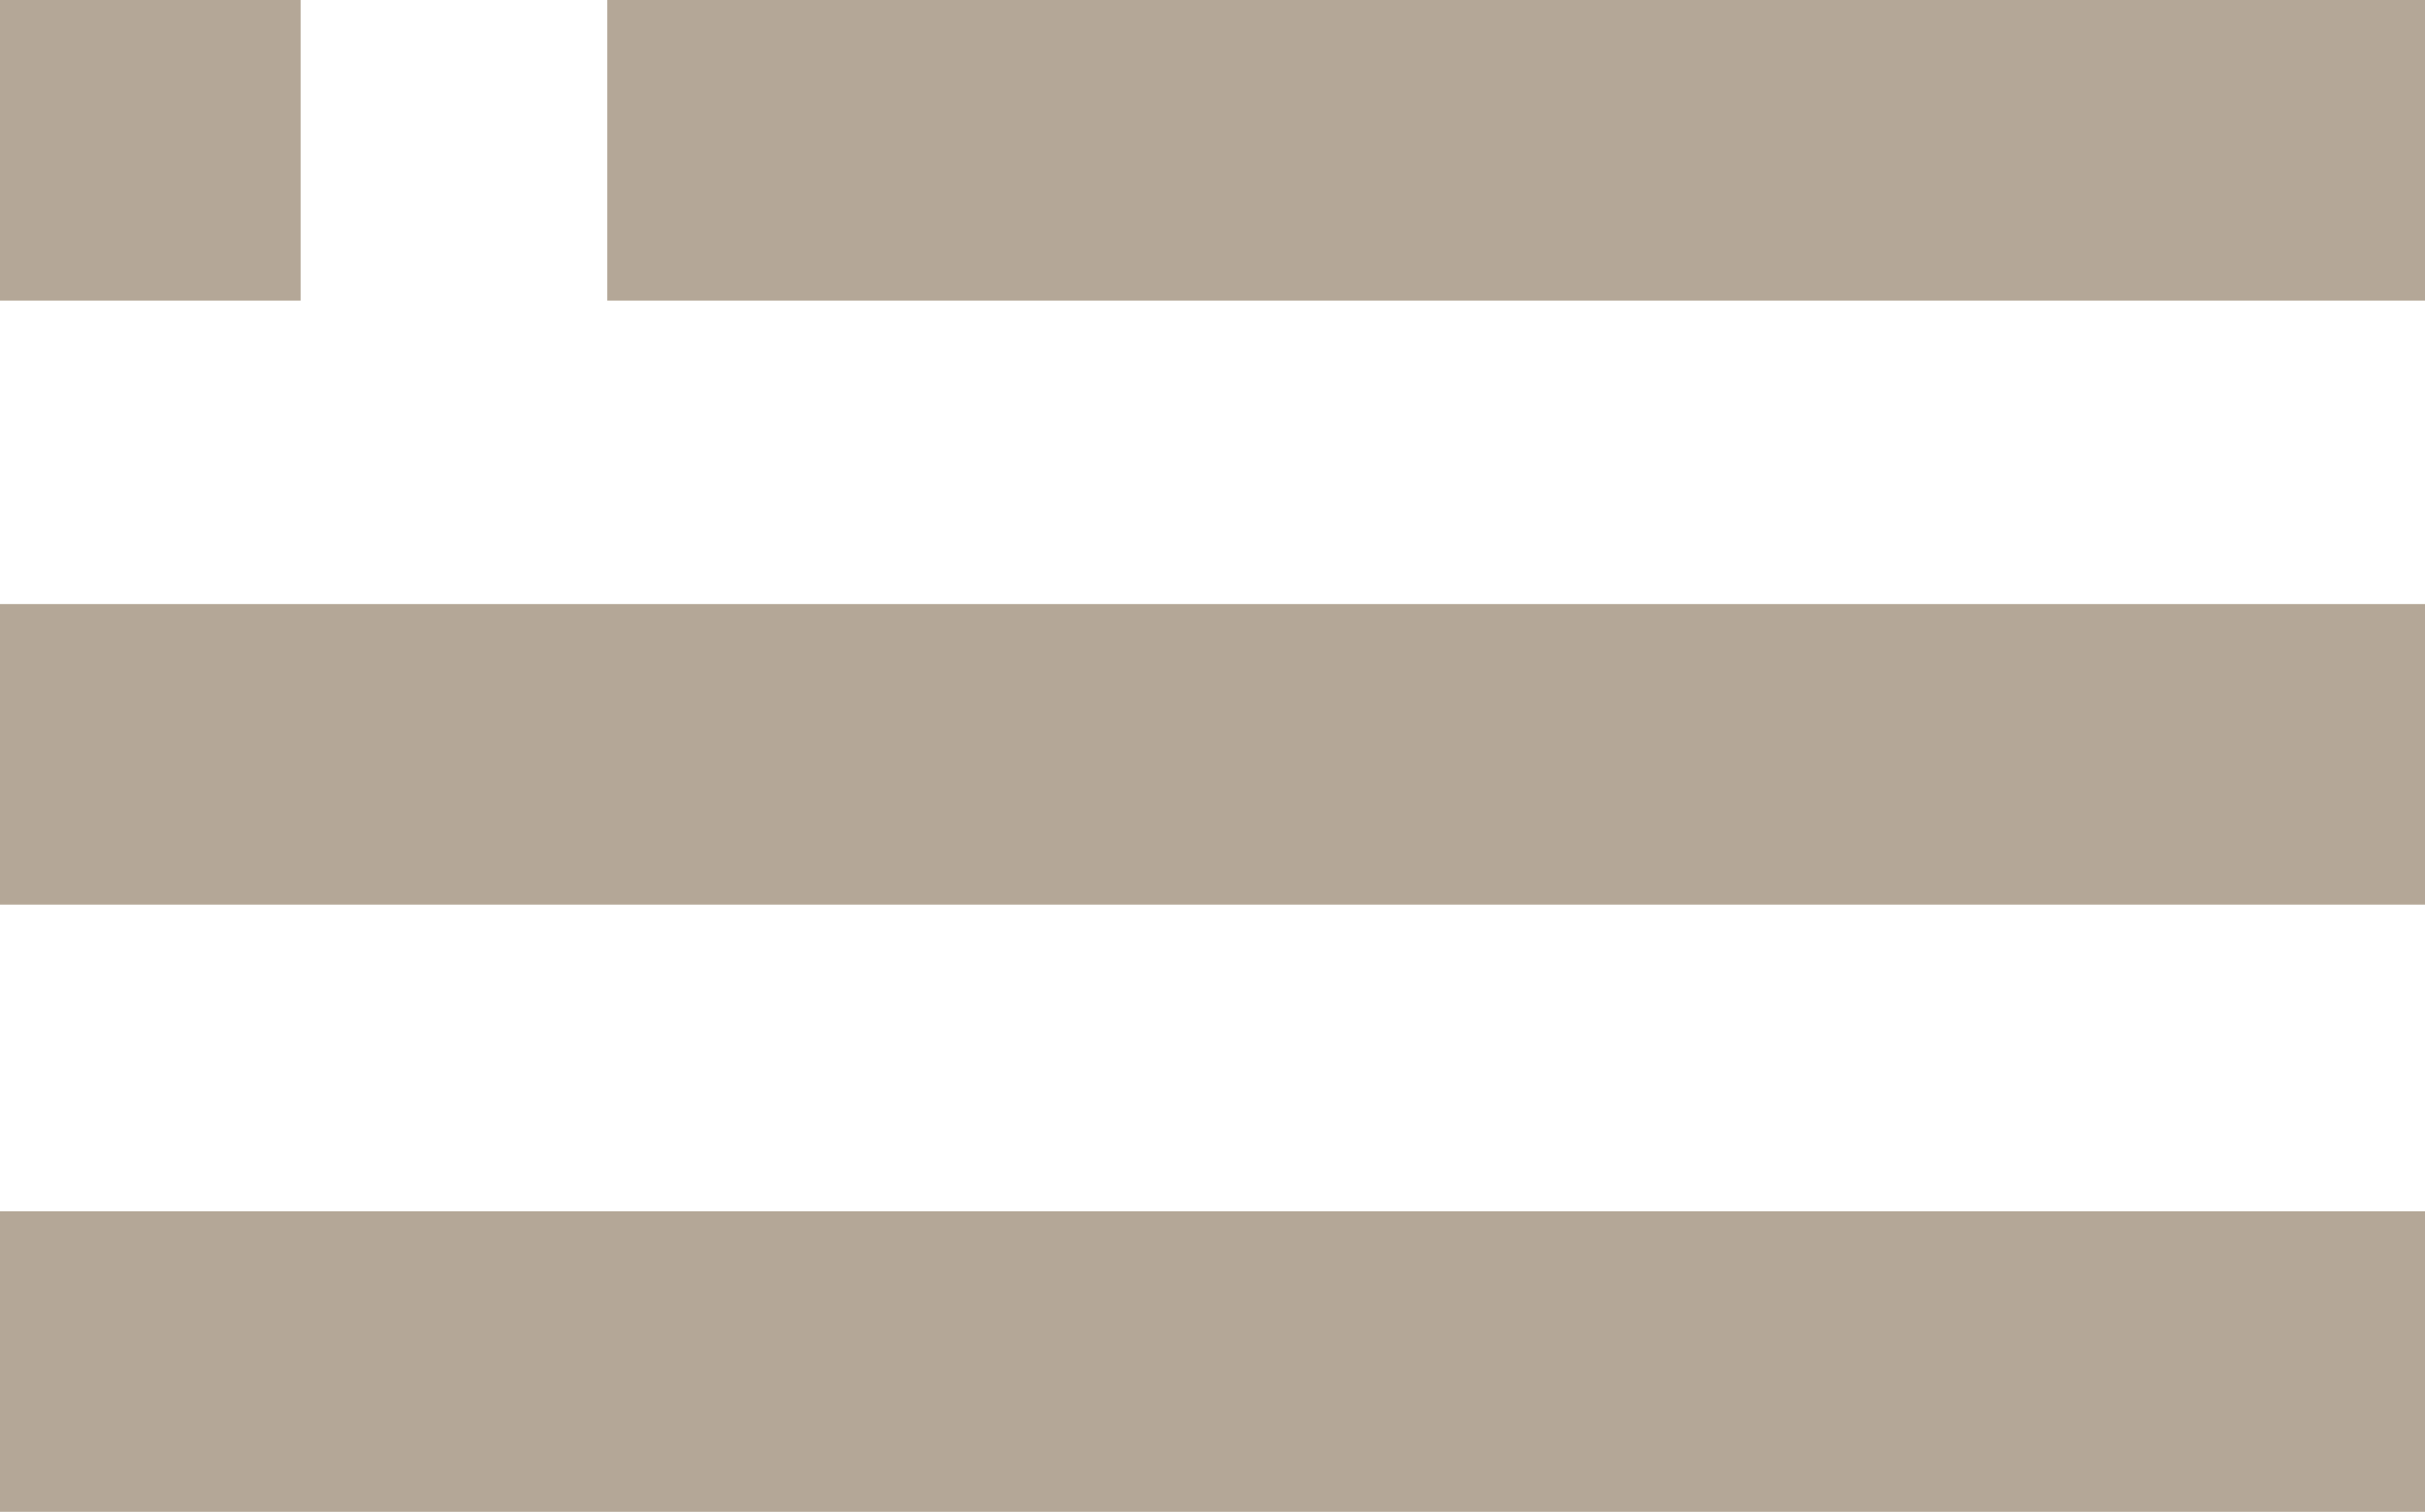
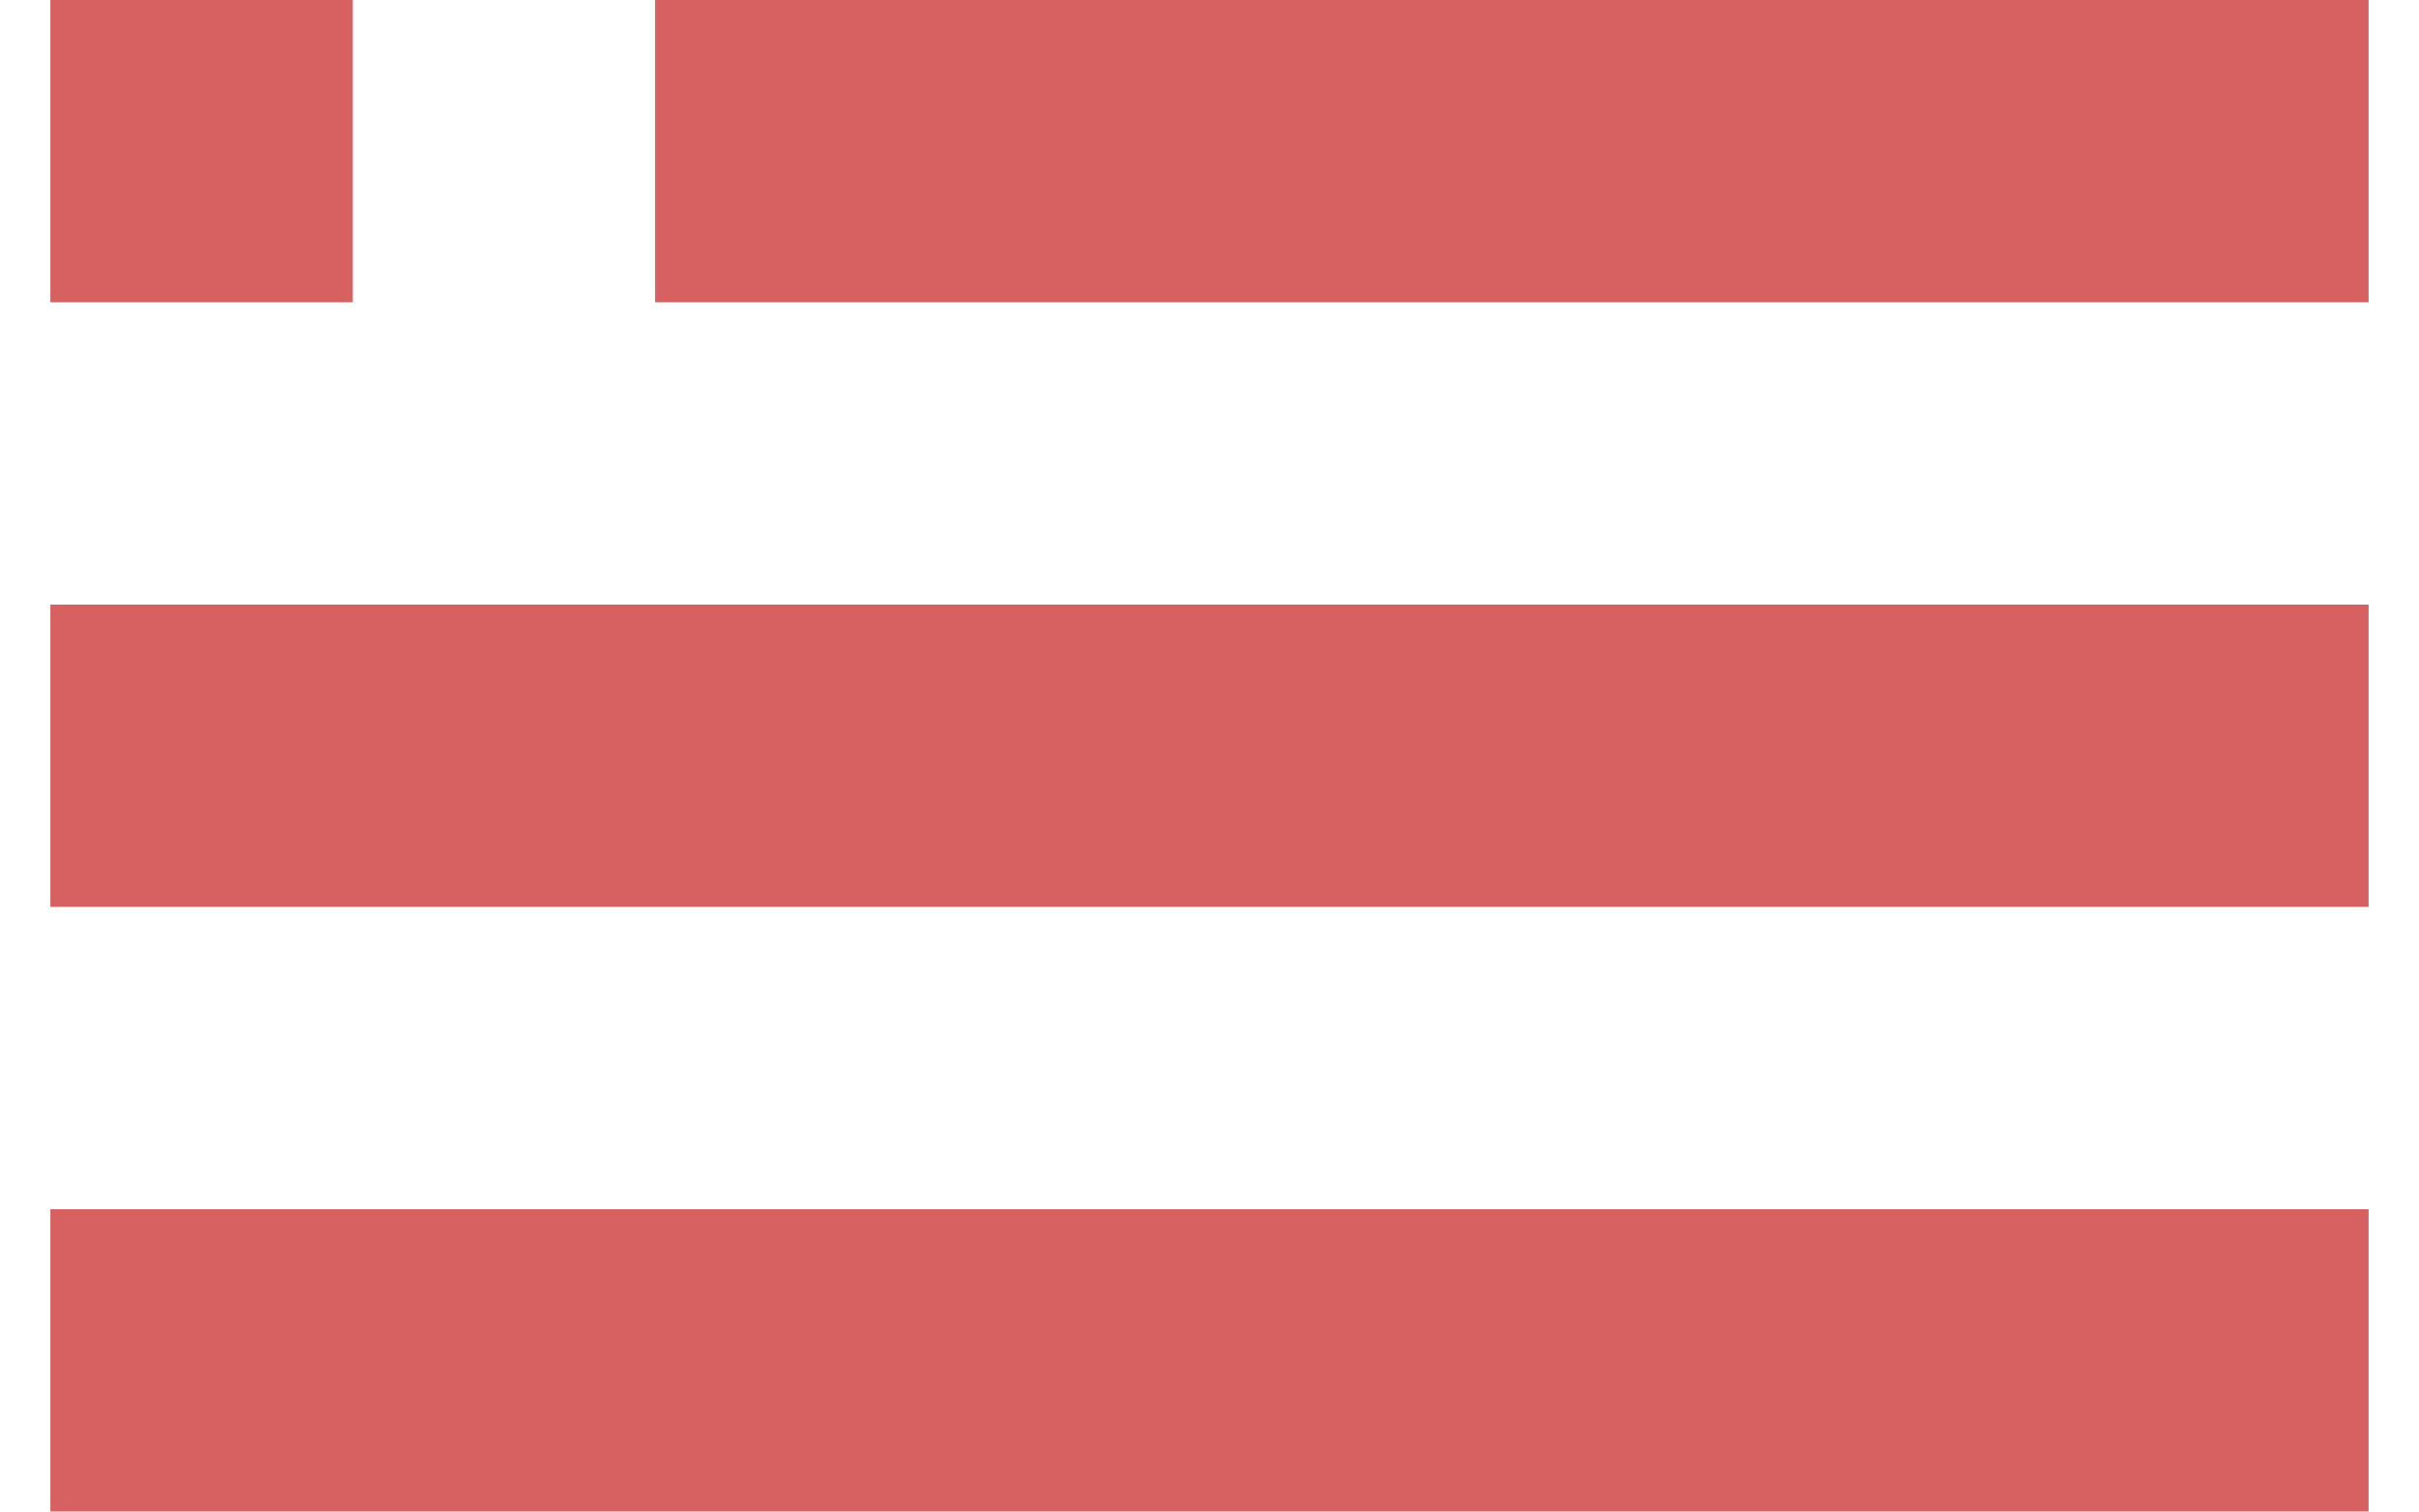
- <svg xmlns="http://www.w3.org/2000/svg" version="1.1" id="Capa_1" x="0px" y="0px" width="23.959px" height="14.939px" viewBox="0 0 23.959 14.939" enable-background="new 0 0 23.959 14.939" xml:space="preserve">
+ <svg xmlns="http://www.w3.org/2000/svg" version="1.1" id="Layer_1" x="0px" y="0px" width="24px" height="15px" viewBox="0 0 24 15" enable-background="new 0 0 24 15" xml:space="preserve">
  <g>
-     <rect x="0" y="0" fill="#B4A797" width="2.97" height="2.97" />
-     <rect x="6" y="0" fill="#B4A797" width="17.959" height="2.97" />
-     <rect x="0" y="5.969" fill="#B4A797" width="23.959" height="2.97" />
-     <rect x="0" y="11.969" fill="#B4A797" width="23.959" height="2.97" />
+     <g>
+       <path fill-rule="evenodd" clip-rule="evenodd" fill="#D76060" d="M0.5,15h23v-3h-23V15z M0.5,9h23V6h-23V9z M3.5,0h-3v3h3V0z     M6.5,0v3h17V0H6.5z" />
+     </g>
  </g>
</svg>
